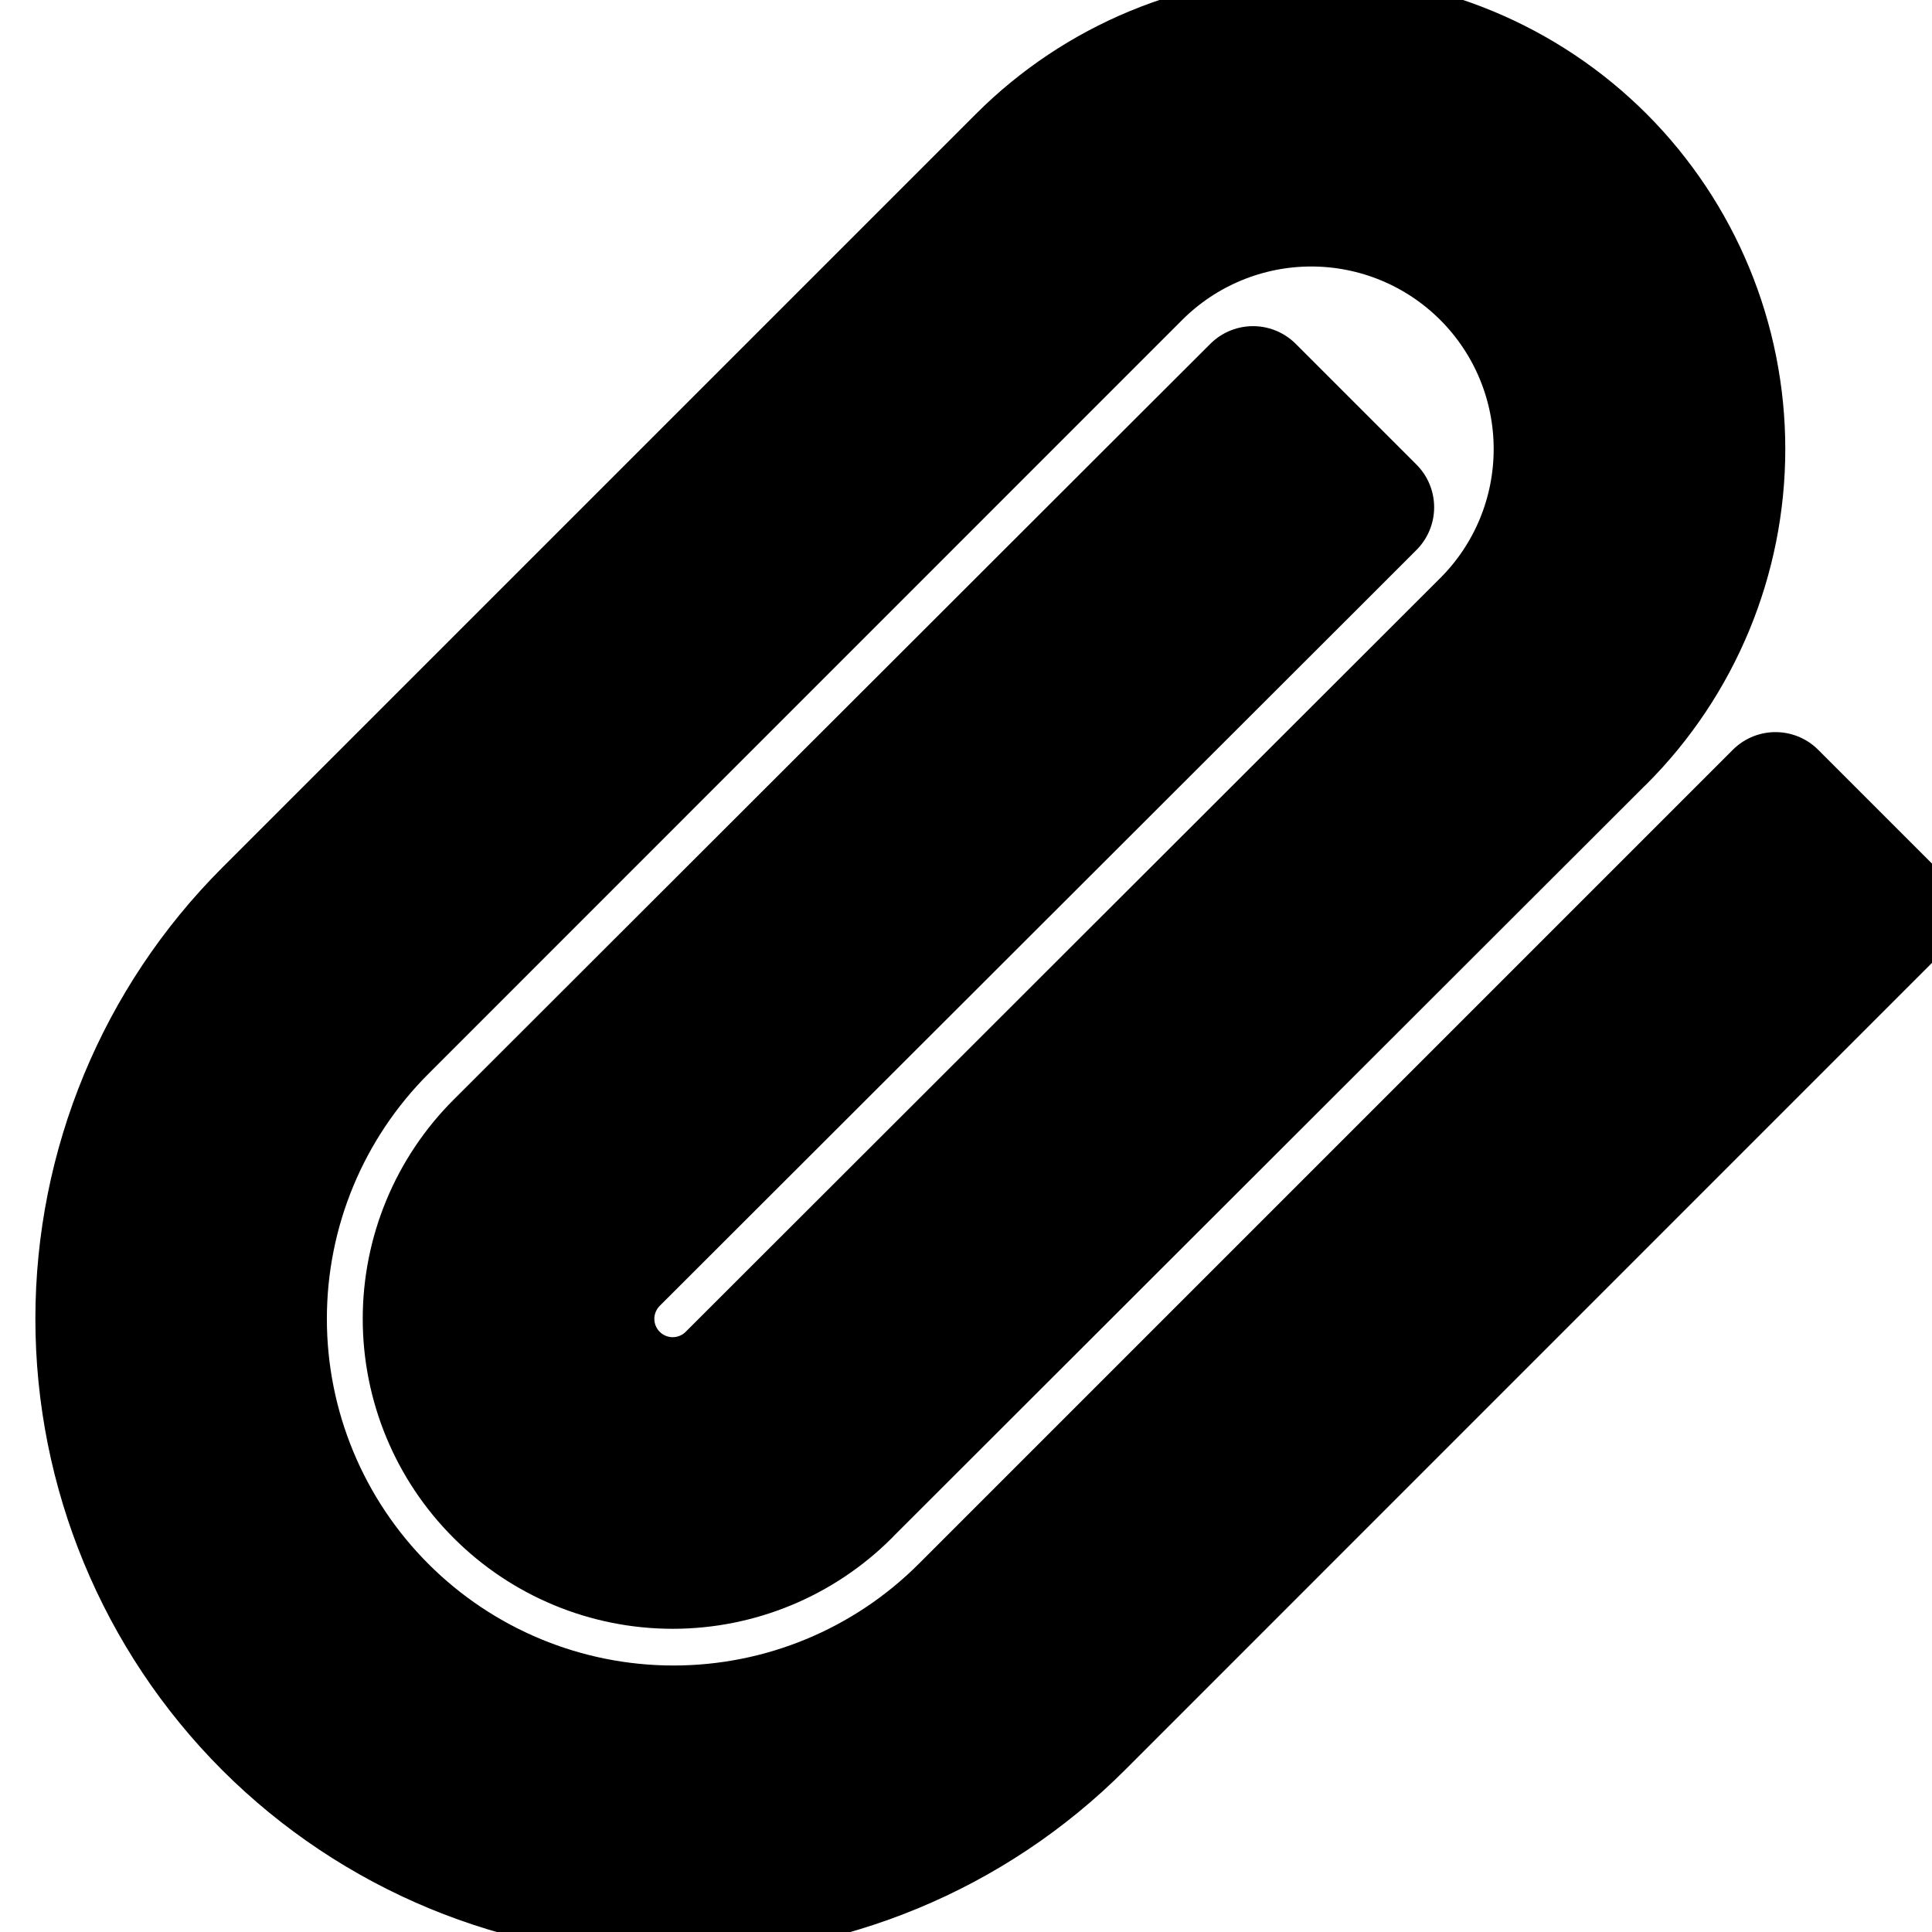
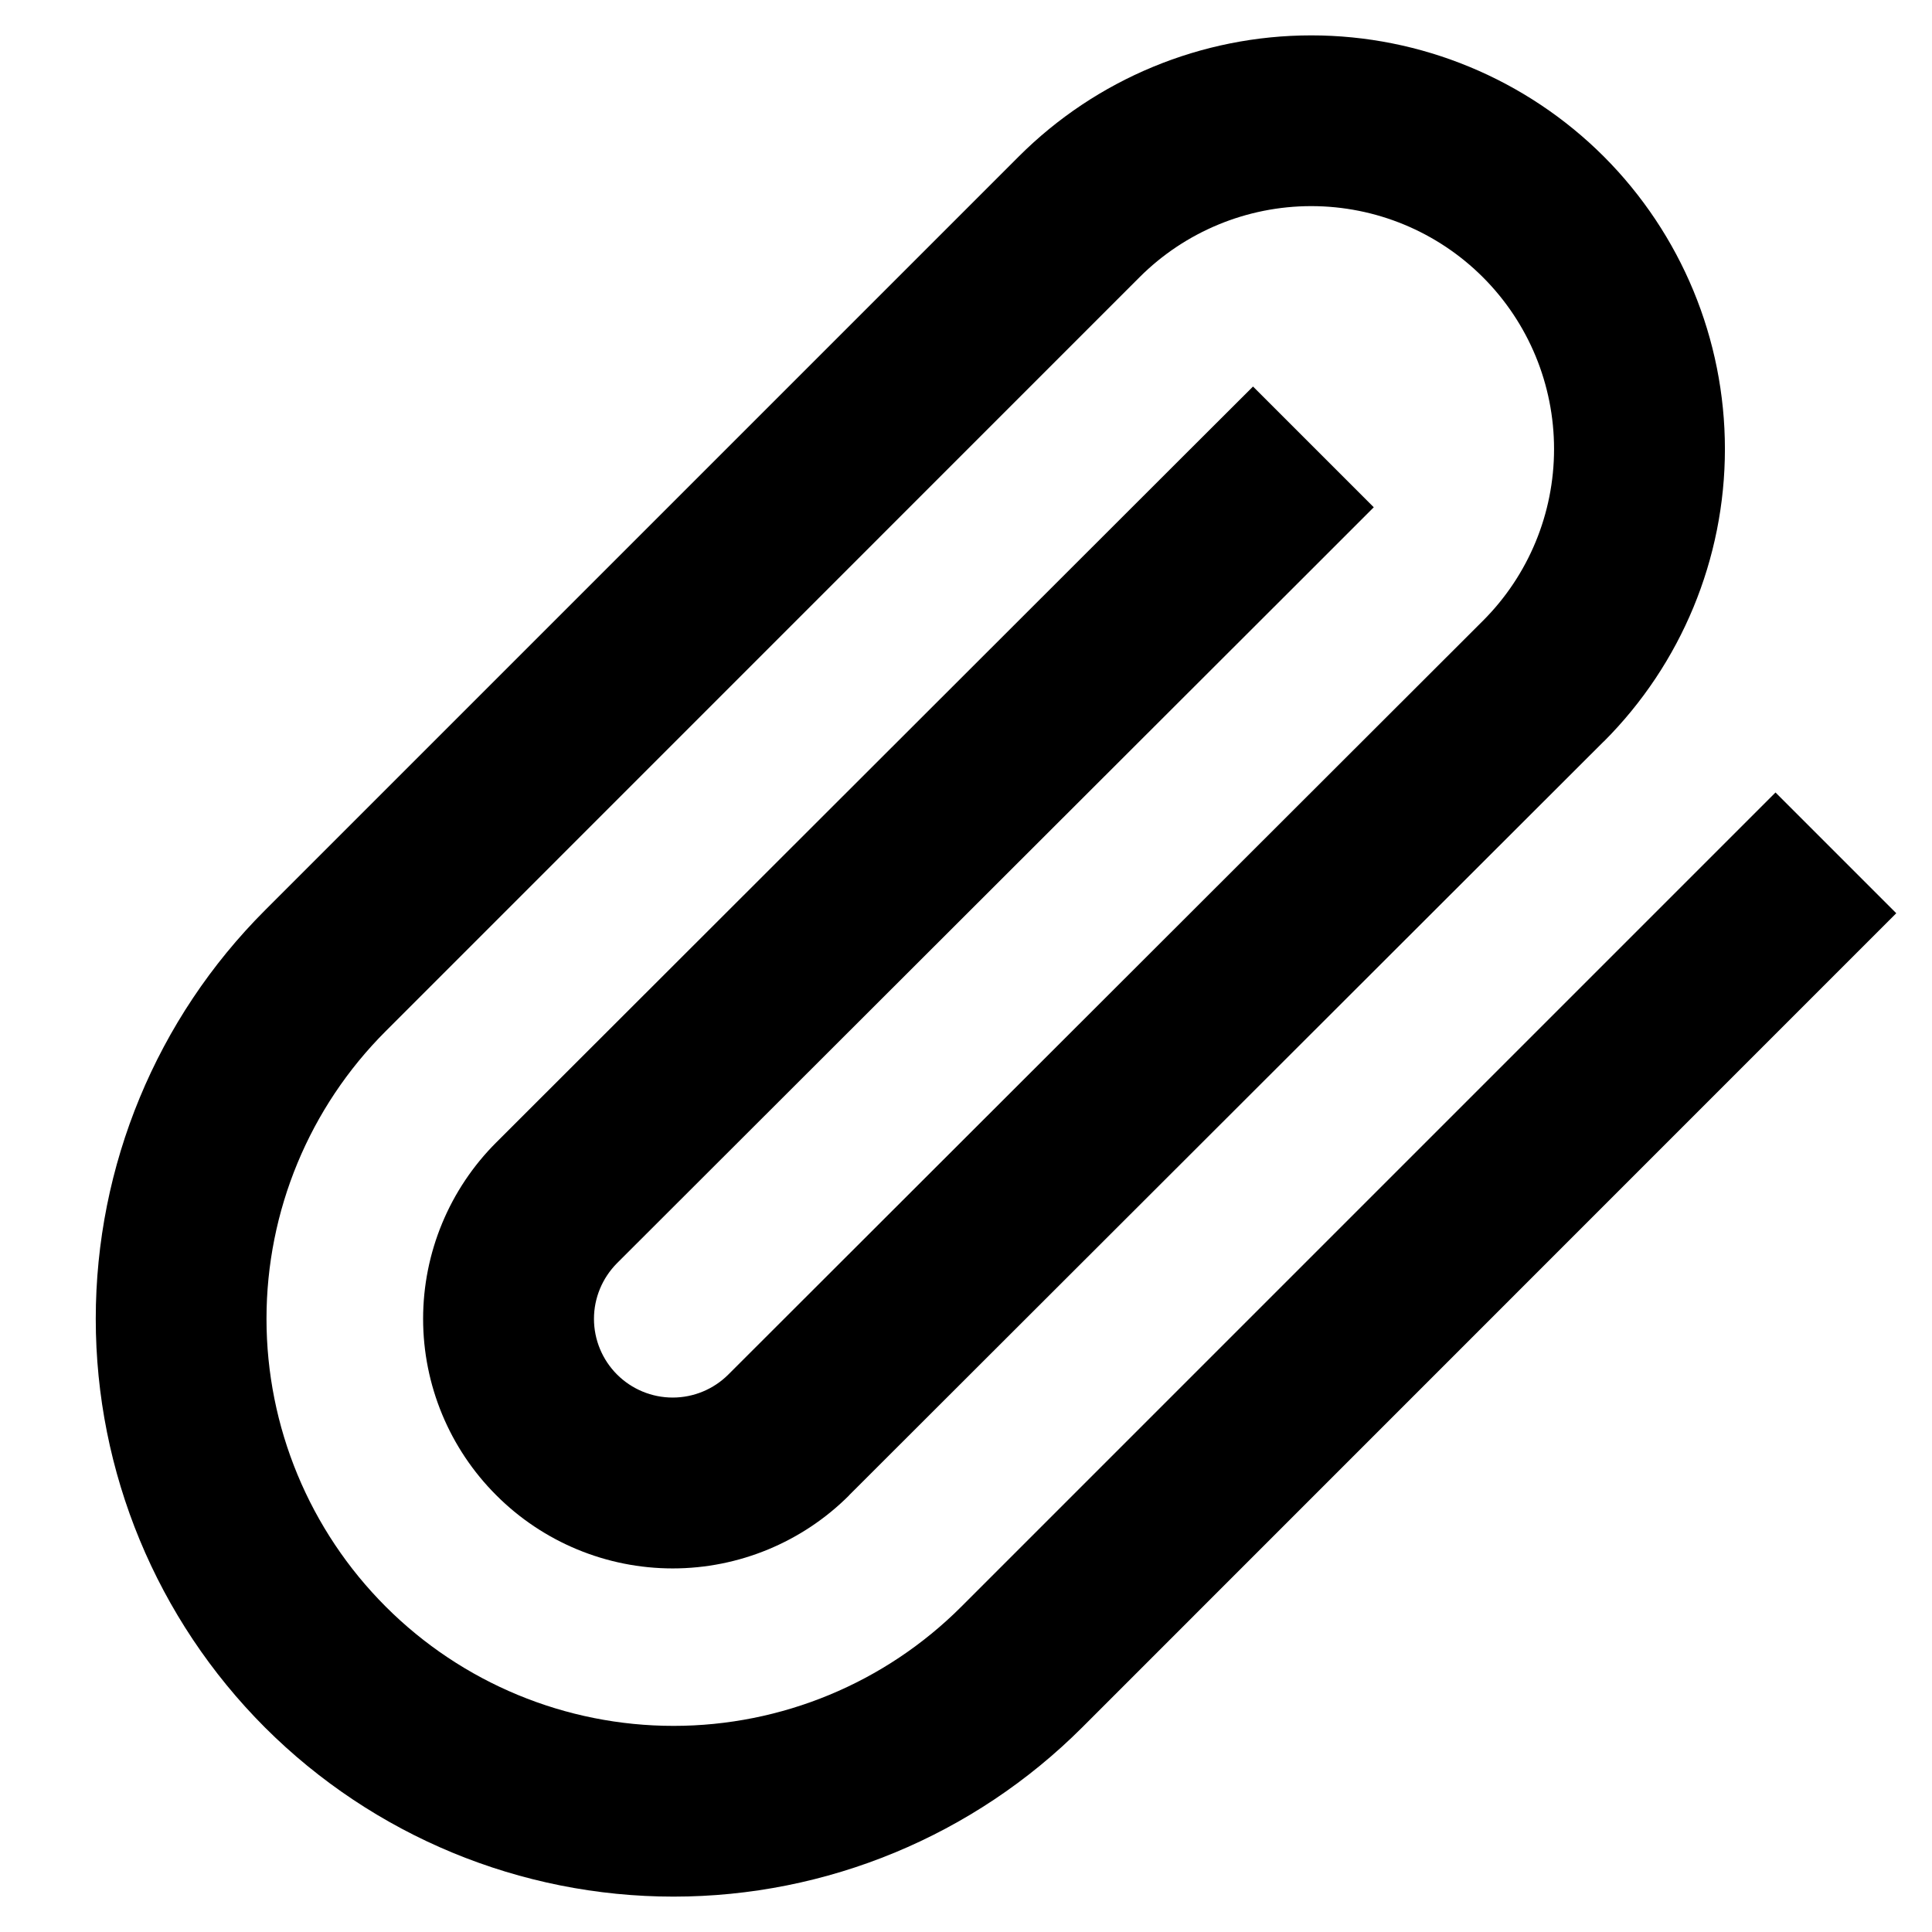
- <svg xmlns="http://www.w3.org/2000/svg" height="24" stroke-linejoin="round" viewBox="0 0 16 16" width="24" stroke="currentColor">
+ <svg xmlns="http://www.w3.org/2000/svg" height="24" stroke-linejoin="round" viewBox="0 0 16 16" width="24">
  <path d="M10.859 1.707C10.326 1.707 9.814 1.919 9.437 2.296L3.195 8.539C2.562 9.171 2.207 10.028 2.207 10.922C2.207 11.816 2.562 12.673 3.195 13.306C3.827 13.938 4.684 14.293 5.578 14.293C6.472 14.293 7.329 13.938 7.961 13.306L14.204 7.063L14.704 6.563L15.704 7.563L15.204 8.063L8.962 14.306C8.064 15.203 6.847 15.707 5.578 15.707C4.309 15.707 3.092 15.203 2.194 14.306C1.297 13.408 0.793 12.191 0.793 10.922C0.793 9.653 1.297 8.436 2.194 7.539L8.437 1.296C9.079 0.654 9.951 0.293 10.859 0.293C11.768 0.293 12.639 0.654 13.282 1.296C13.924 1.939 14.285 2.81 14.285 3.719C14.285 4.627 13.924 5.499 13.282 6.141L13.281 6.141L7.032 12.383C7.032 12.384 7.032 12.384 7.032 12.384C6.645 12.771 6.119 12.989 5.571 12.989C5.023 12.989 4.497 12.771 4.11 12.383C3.722 11.996 3.504 11.47 3.504 10.922C3.504 10.374 3.722 9.848 4.11 9.461L4.11 9.461L9.877 3.7L10.377 3.201L11.377 4.201L10.877 4.701L5.11 10.461C5.11 10.461 5.11 10.461 5.11 10.461C4.988 10.584 4.919 10.749 4.919 10.922C4.919 11.095 4.988 11.261 5.11 11.383C5.232 11.505 5.398 11.574 5.571 11.574C5.744 11.574 5.91 11.505 6.032 11.383L6.032 11.383L12.281 5.141C12.281 5.141 12.281 5.141 12.282 5.14C12.659 4.763 12.87 4.252 12.87 3.719C12.87 3.185 12.659 2.674 12.281 2.296C11.904 1.919 11.393 1.707 10.859 1.707Z" fill="currentColor" />
</svg>
